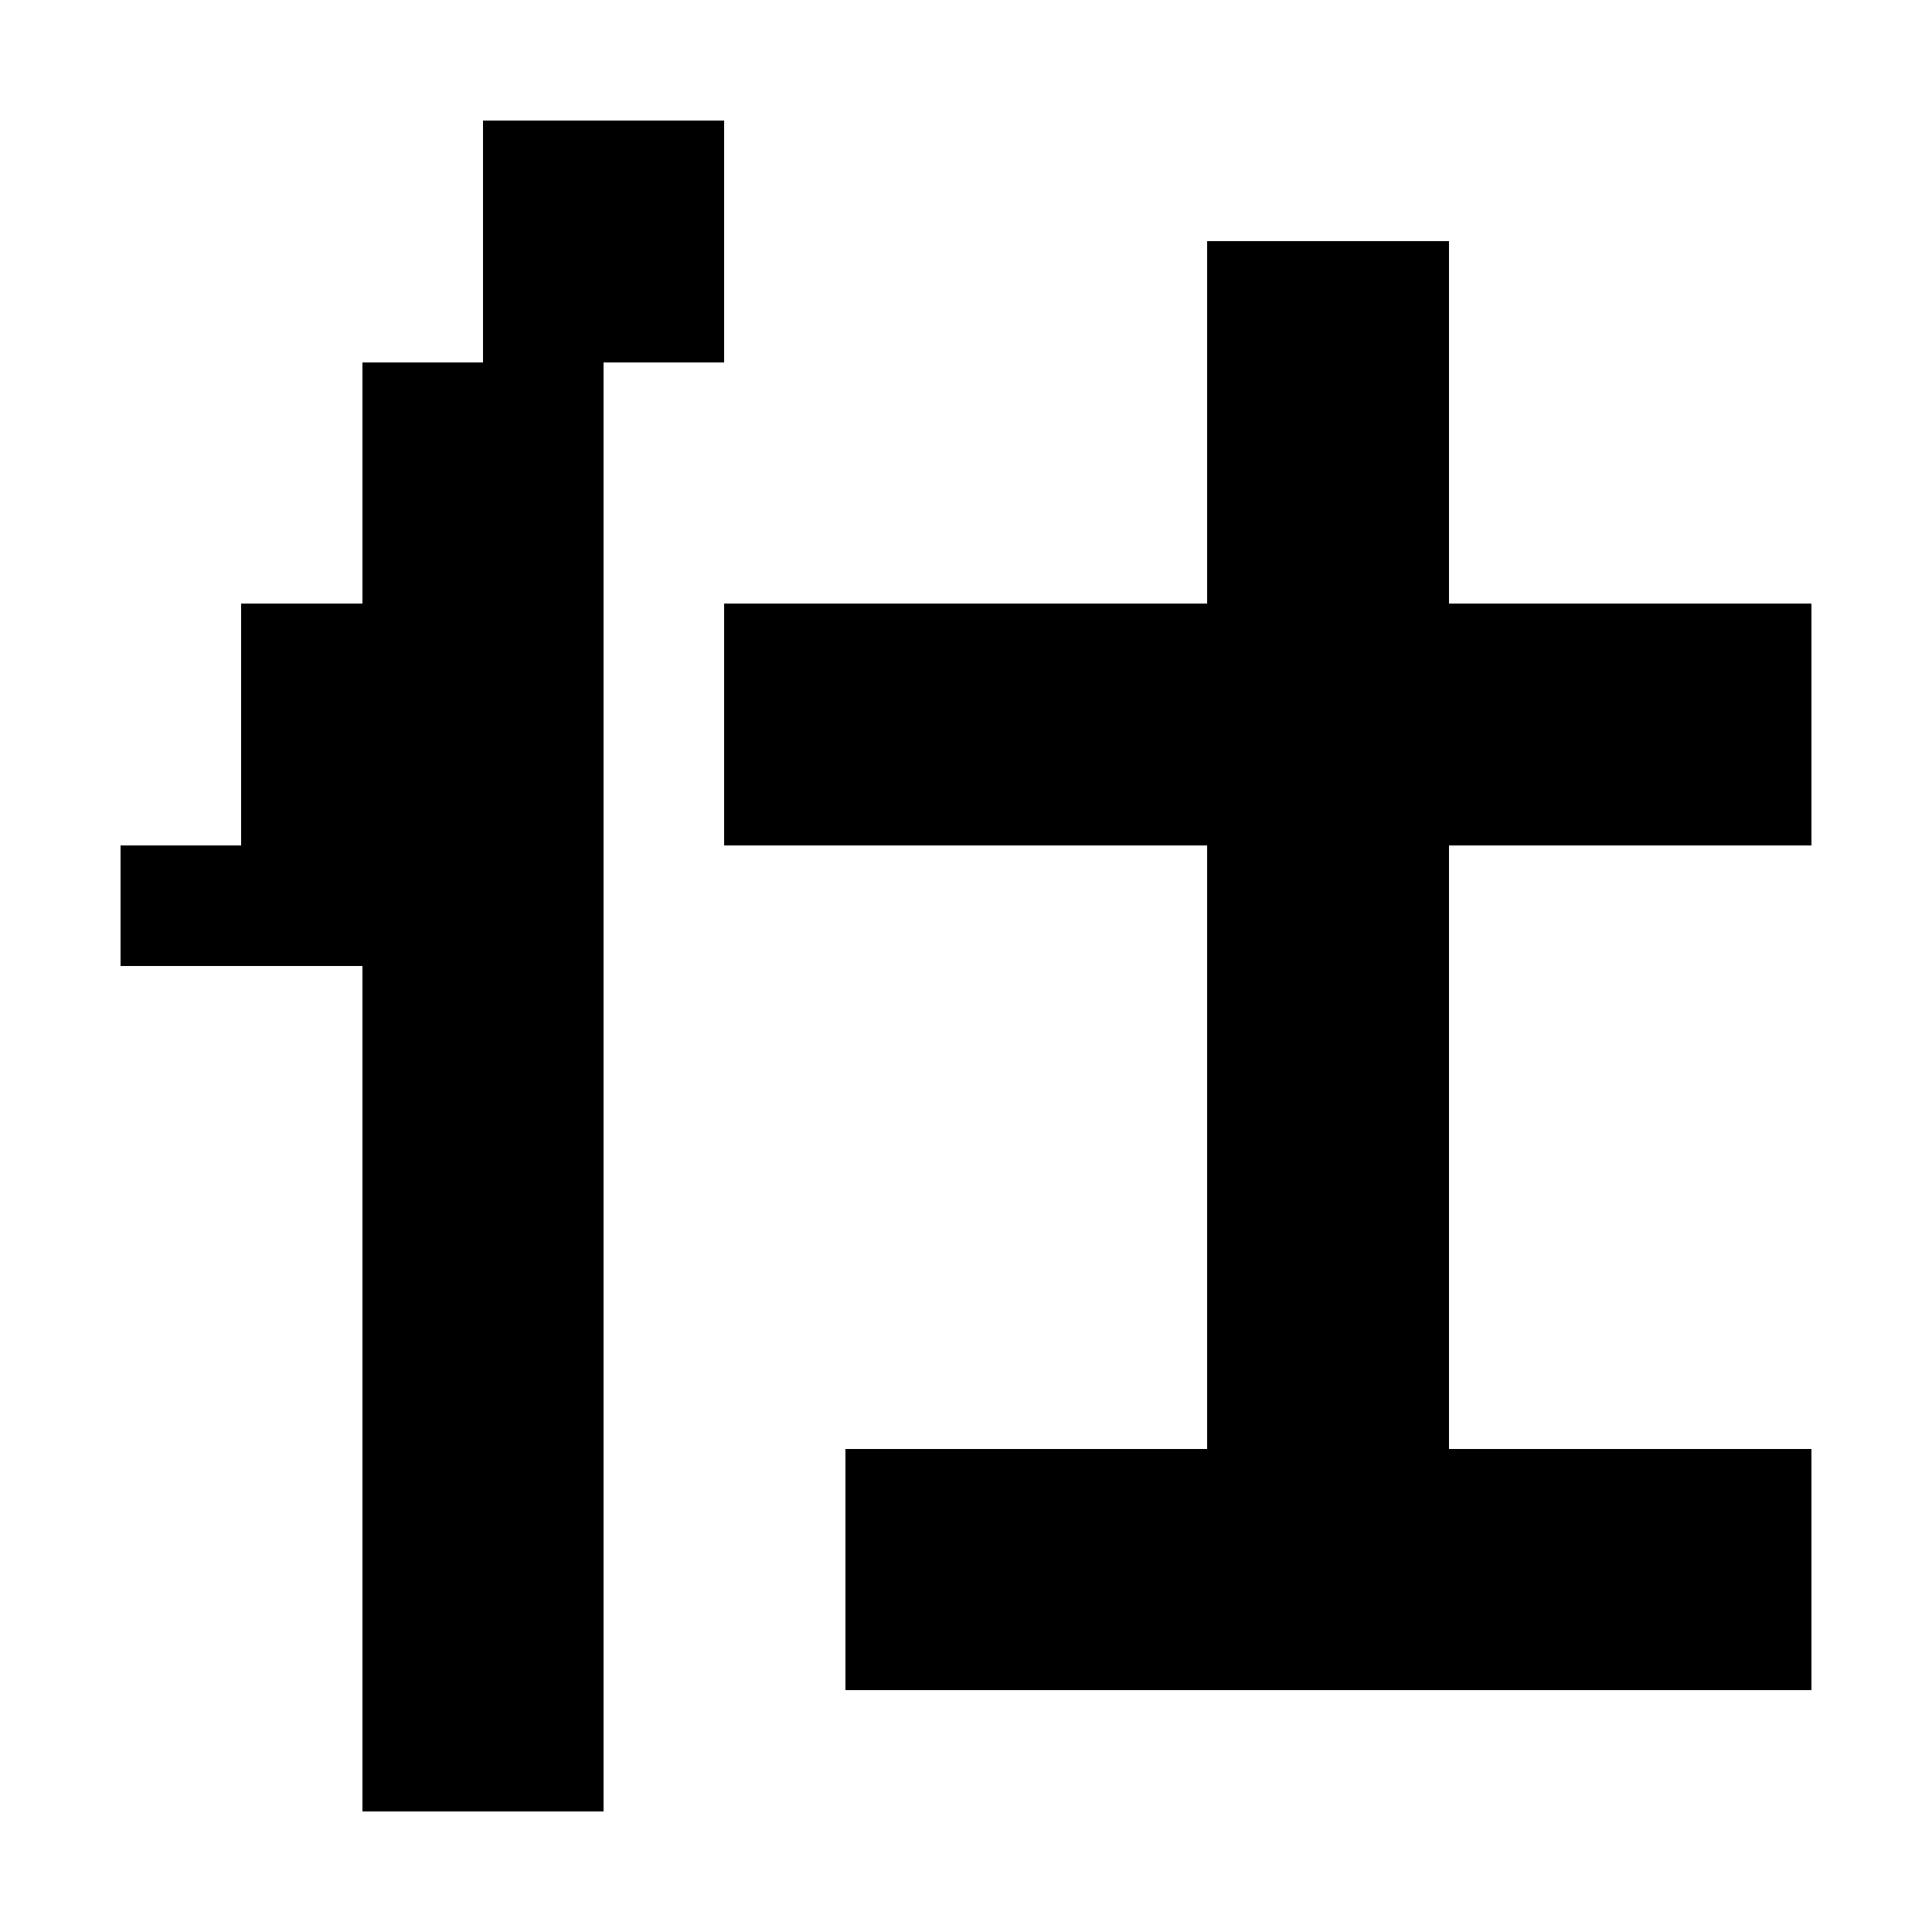
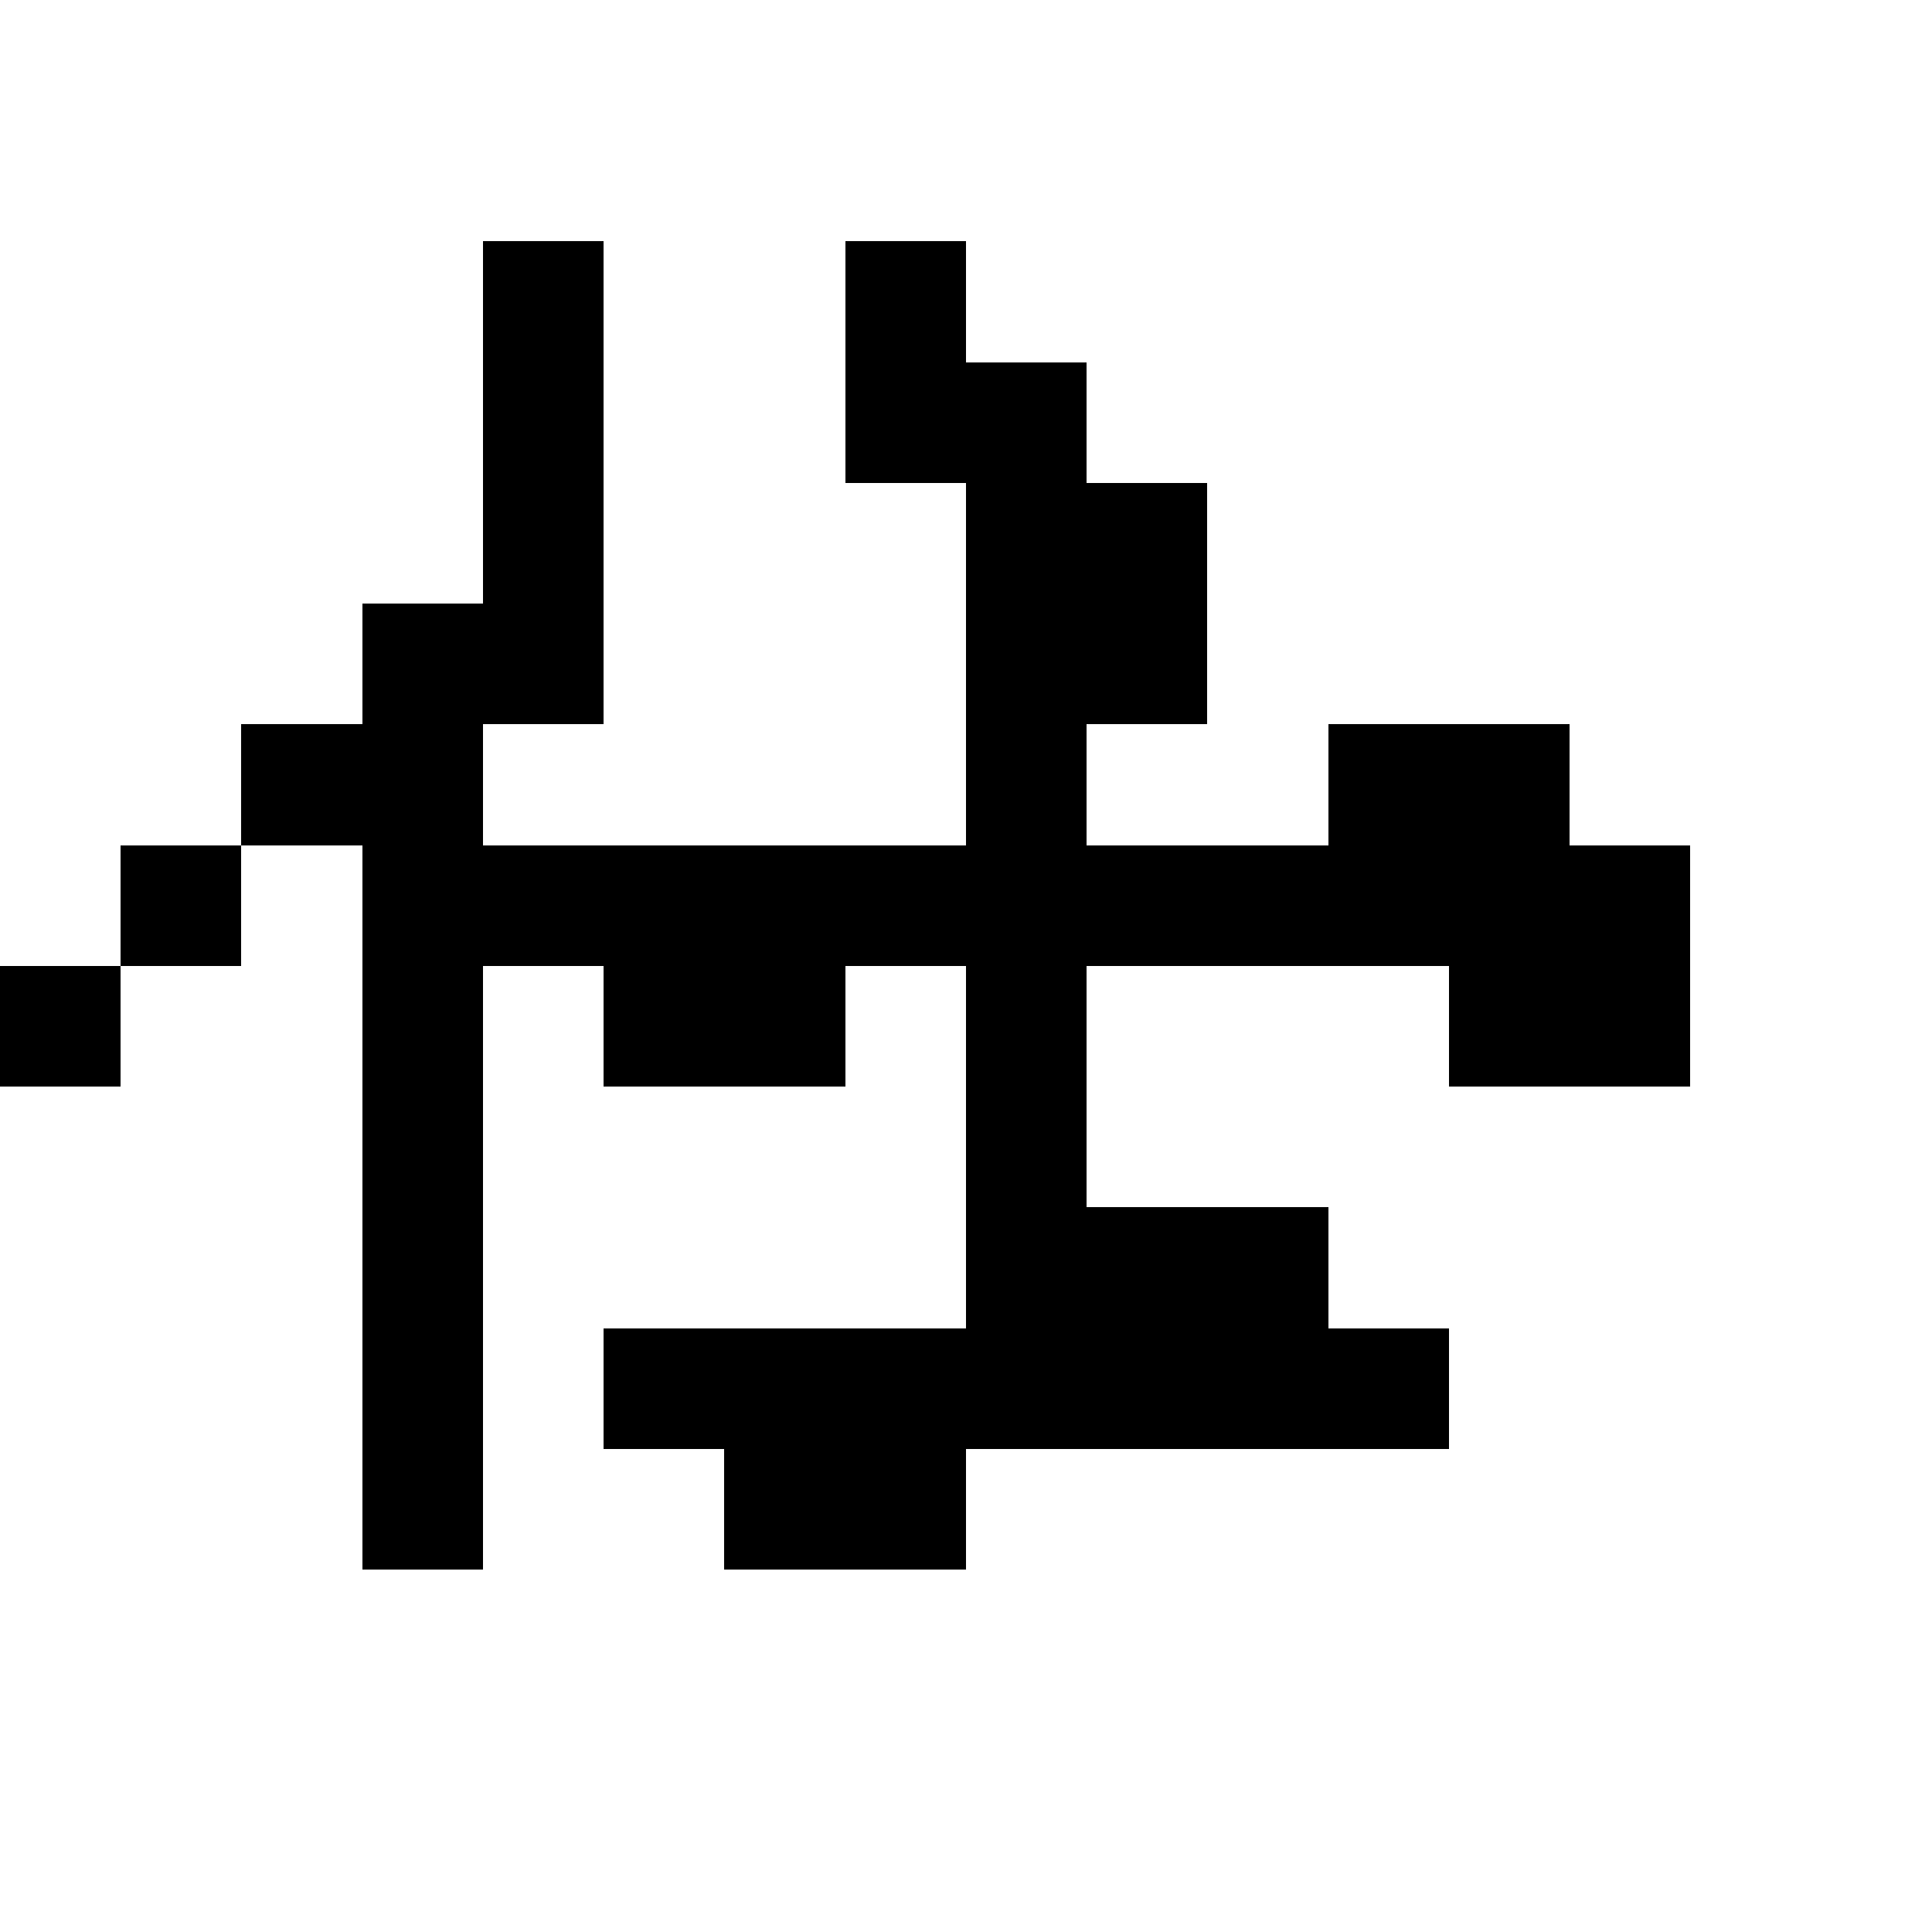
<svg xmlns="http://www.w3.org/2000/svg" viewBox="0 0 16 16" width="16" height="16" shape-rendering="crispEdges">
+   <g fill="#fcfcfc" />
  <g fill="currentColor">
-     <rect x="4" y="1" width="1" height="1" />
-     <rect x="5" y="1" width="1" height="1" />
    <rect x="4" y="2" width="1" height="1" />
-     <rect x="5" y="2" width="1" height="1" />
-     <rect x="10" y="2" width="1" height="1" />
-     <rect x="11" y="2" width="1" height="1" />
-     <rect x="3" y="3" width="1" height="1" />
+     <rect x="7" y="2" width="1" height="1" />
    <rect x="4" y="3" width="1" height="1" />
-     <rect x="10" y="3" width="1" height="1" />
-     <rect x="11" y="3" width="1" height="1" />
-     <rect x="3" y="4" width="1" height="1" />
+     <rect x="7" y="3" width="1" height="1" />
+     <rect x="8" y="3" width="1" height="1" />
    <rect x="4" y="4" width="1" height="1" />
-     <rect x="10" y="4" width="1" height="1" />
-     <rect x="11" y="4" width="1" height="1" />
-     <rect x="2" y="5" width="1" height="1" />
+     <rect x="8" y="4" width="1" height="1" />
+     <rect x="9" y="4" width="1" height="1" />
    <rect x="3" y="5" width="1" height="1" />
    <rect x="4" y="5" width="1" height="1" />
-     <rect x="6" y="5" width="1" height="1" />
-     <rect x="7" y="5" width="1" height="1" />
    <rect x="8" y="5" width="1" height="1" />
    <rect x="9" y="5" width="1" height="1" />
-     <rect x="10" y="5" width="1" height="1" />
-     <rect x="11" y="5" width="1" height="1" />
-     <rect x="12" y="5" width="1" height="1" />
-     <rect x="13" y="5" width="1" height="1" />
-     <rect x="14" y="5" width="1" height="1" />
    <rect x="2" y="6" width="1" height="1" />
    <rect x="3" y="6" width="1" height="1" />
-     <rect x="4" y="6" width="1" height="1" />
-     <rect x="6" y="6" width="1" height="1" />
-     <rect x="7" y="6" width="1" height="1" />
    <rect x="8" y="6" width="1" height="1" />
-     <rect x="9" y="6" width="1" height="1" />
-     <rect x="10" y="6" width="1" height="1" />
    <rect x="11" y="6" width="1" height="1" />
    <rect x="12" y="6" width="1" height="1" />
-     <rect x="13" y="6" width="1" height="1" />
-     <rect x="14" y="6" width="1" height="1" />
    <rect x="1" y="7" width="1" height="1" />
-     <rect x="2" y="7" width="1" height="1" />
    <rect x="3" y="7" width="1" height="1" />
    <rect x="4" y="7" width="1" height="1" />
+     <rect x="5" y="7" width="1" height="1" />
+     <rect x="6" y="7" width="1" height="1" />
+     <rect x="7" y="7" width="1" height="1" />
+     <rect x="8" y="7" width="1" height="1" />
+     <rect x="9" y="7" width="1" height="1" />
    <rect x="10" y="7" width="1" height="1" />
    <rect x="11" y="7" width="1" height="1" />
+     <rect x="12" y="7" width="1" height="1" />
+     <rect x="13" y="7" width="1" height="1" />
+     <rect x="0" y="8" width="1" height="1" />
    <rect x="3" y="8" width="1" height="1" />
-     <rect x="4" y="8" width="1" height="1" />
-     <rect x="10" y="8" width="1" height="1" />
-     <rect x="11" y="8" width="1" height="1" />
+     <rect x="5" y="8" width="1" height="1" />
+     <rect x="6" y="8" width="1" height="1" />
+     <rect x="8" y="8" width="1" height="1" />
+     <rect x="12" y="8" width="1" height="1" />
+     <rect x="13" y="8" width="1" height="1" />
    <rect x="3" y="9" width="1" height="1" />
-     <rect x="4" y="9" width="1" height="1" />
-     <rect x="10" y="9" width="1" height="1" />
-     <rect x="11" y="9" width="1" height="1" />
+     <rect x="8" y="9" width="1" height="1" />
    <rect x="3" y="10" width="1" height="1" />
-     <rect x="4" y="10" width="1" height="1" />
+     <rect x="8" y="10" width="1" height="1" />
+     <rect x="9" y="10" width="1" height="1" />
    <rect x="10" y="10" width="1" height="1" />
-     <rect x="11" y="10" width="1" height="1" />
    <rect x="3" y="11" width="1" height="1" />
-     <rect x="4" y="11" width="1" height="1" />
+     <rect x="5" y="11" width="1" height="1" />
+     <rect x="6" y="11" width="1" height="1" />
+     <rect x="7" y="11" width="1" height="1" />
+     <rect x="8" y="11" width="1" height="1" />
+     <rect x="9" y="11" width="1" height="1" />
    <rect x="10" y="11" width="1" height="1" />
    <rect x="11" y="11" width="1" height="1" />
    <rect x="3" y="12" width="1" height="1" />
-     <rect x="4" y="12" width="1" height="1" />
+     <rect x="6" y="12" width="1" height="1" />
    <rect x="7" y="12" width="1" height="1" />
-     <rect x="8" y="12" width="1" height="1" />
-     <rect x="9" y="12" width="1" height="1" />
-     <rect x="10" y="12" width="1" height="1" />
-     <rect x="11" y="12" width="1" height="1" />
-     <rect x="12" y="12" width="1" height="1" />
-     <rect x="13" y="12" width="1" height="1" />
-     <rect x="14" y="12" width="1" height="1" />
-     <rect x="3" y="13" width="1" height="1" />
-     <rect x="4" y="13" width="1" height="1" />
-     <rect x="7" y="13" width="1" height="1" />
-     <rect x="8" y="13" width="1" height="1" />
-     <rect x="9" y="13" width="1" height="1" />
-     <rect x="10" y="13" width="1" height="1" />
-     <rect x="11" y="13" width="1" height="1" />
-     <rect x="12" y="13" width="1" height="1" />
-     <rect x="13" y="13" width="1" height="1" />
-     <rect x="14" y="13" width="1" height="1" />
-     <rect x="3" y="14" width="1" height="1" />
-     <rect x="4" y="14" width="1" height="1" />
  </g>
</svg>
